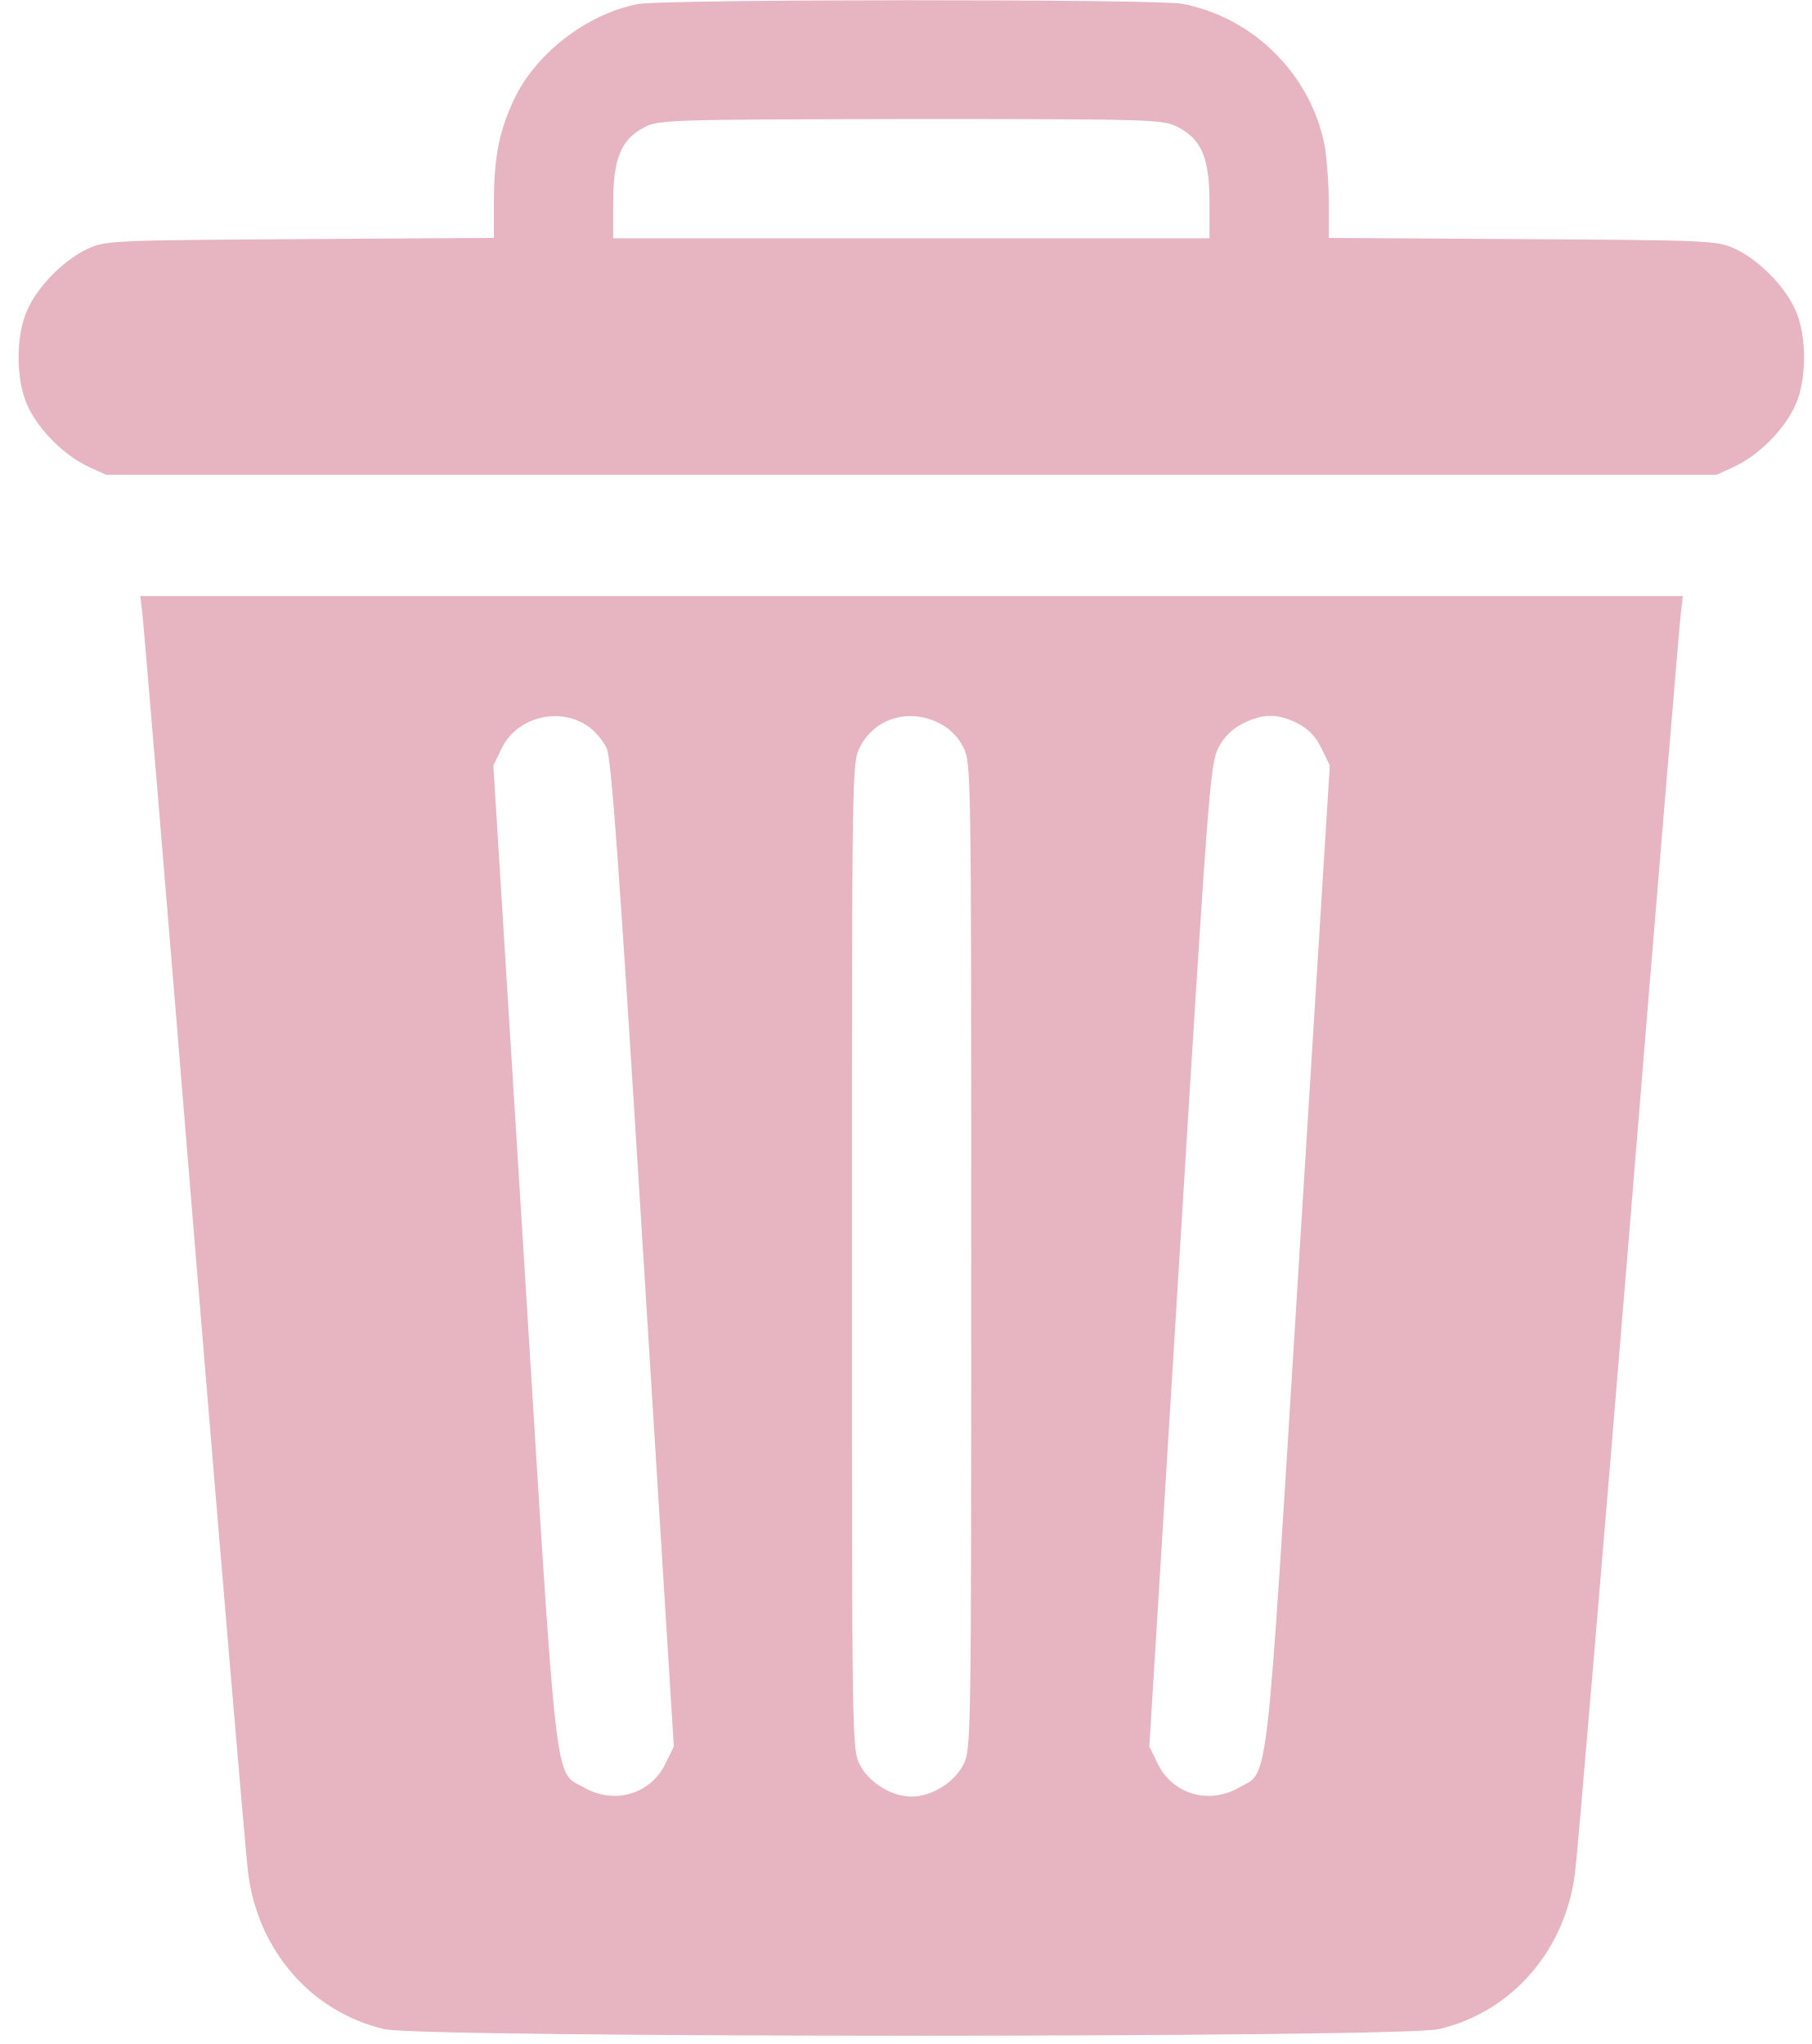
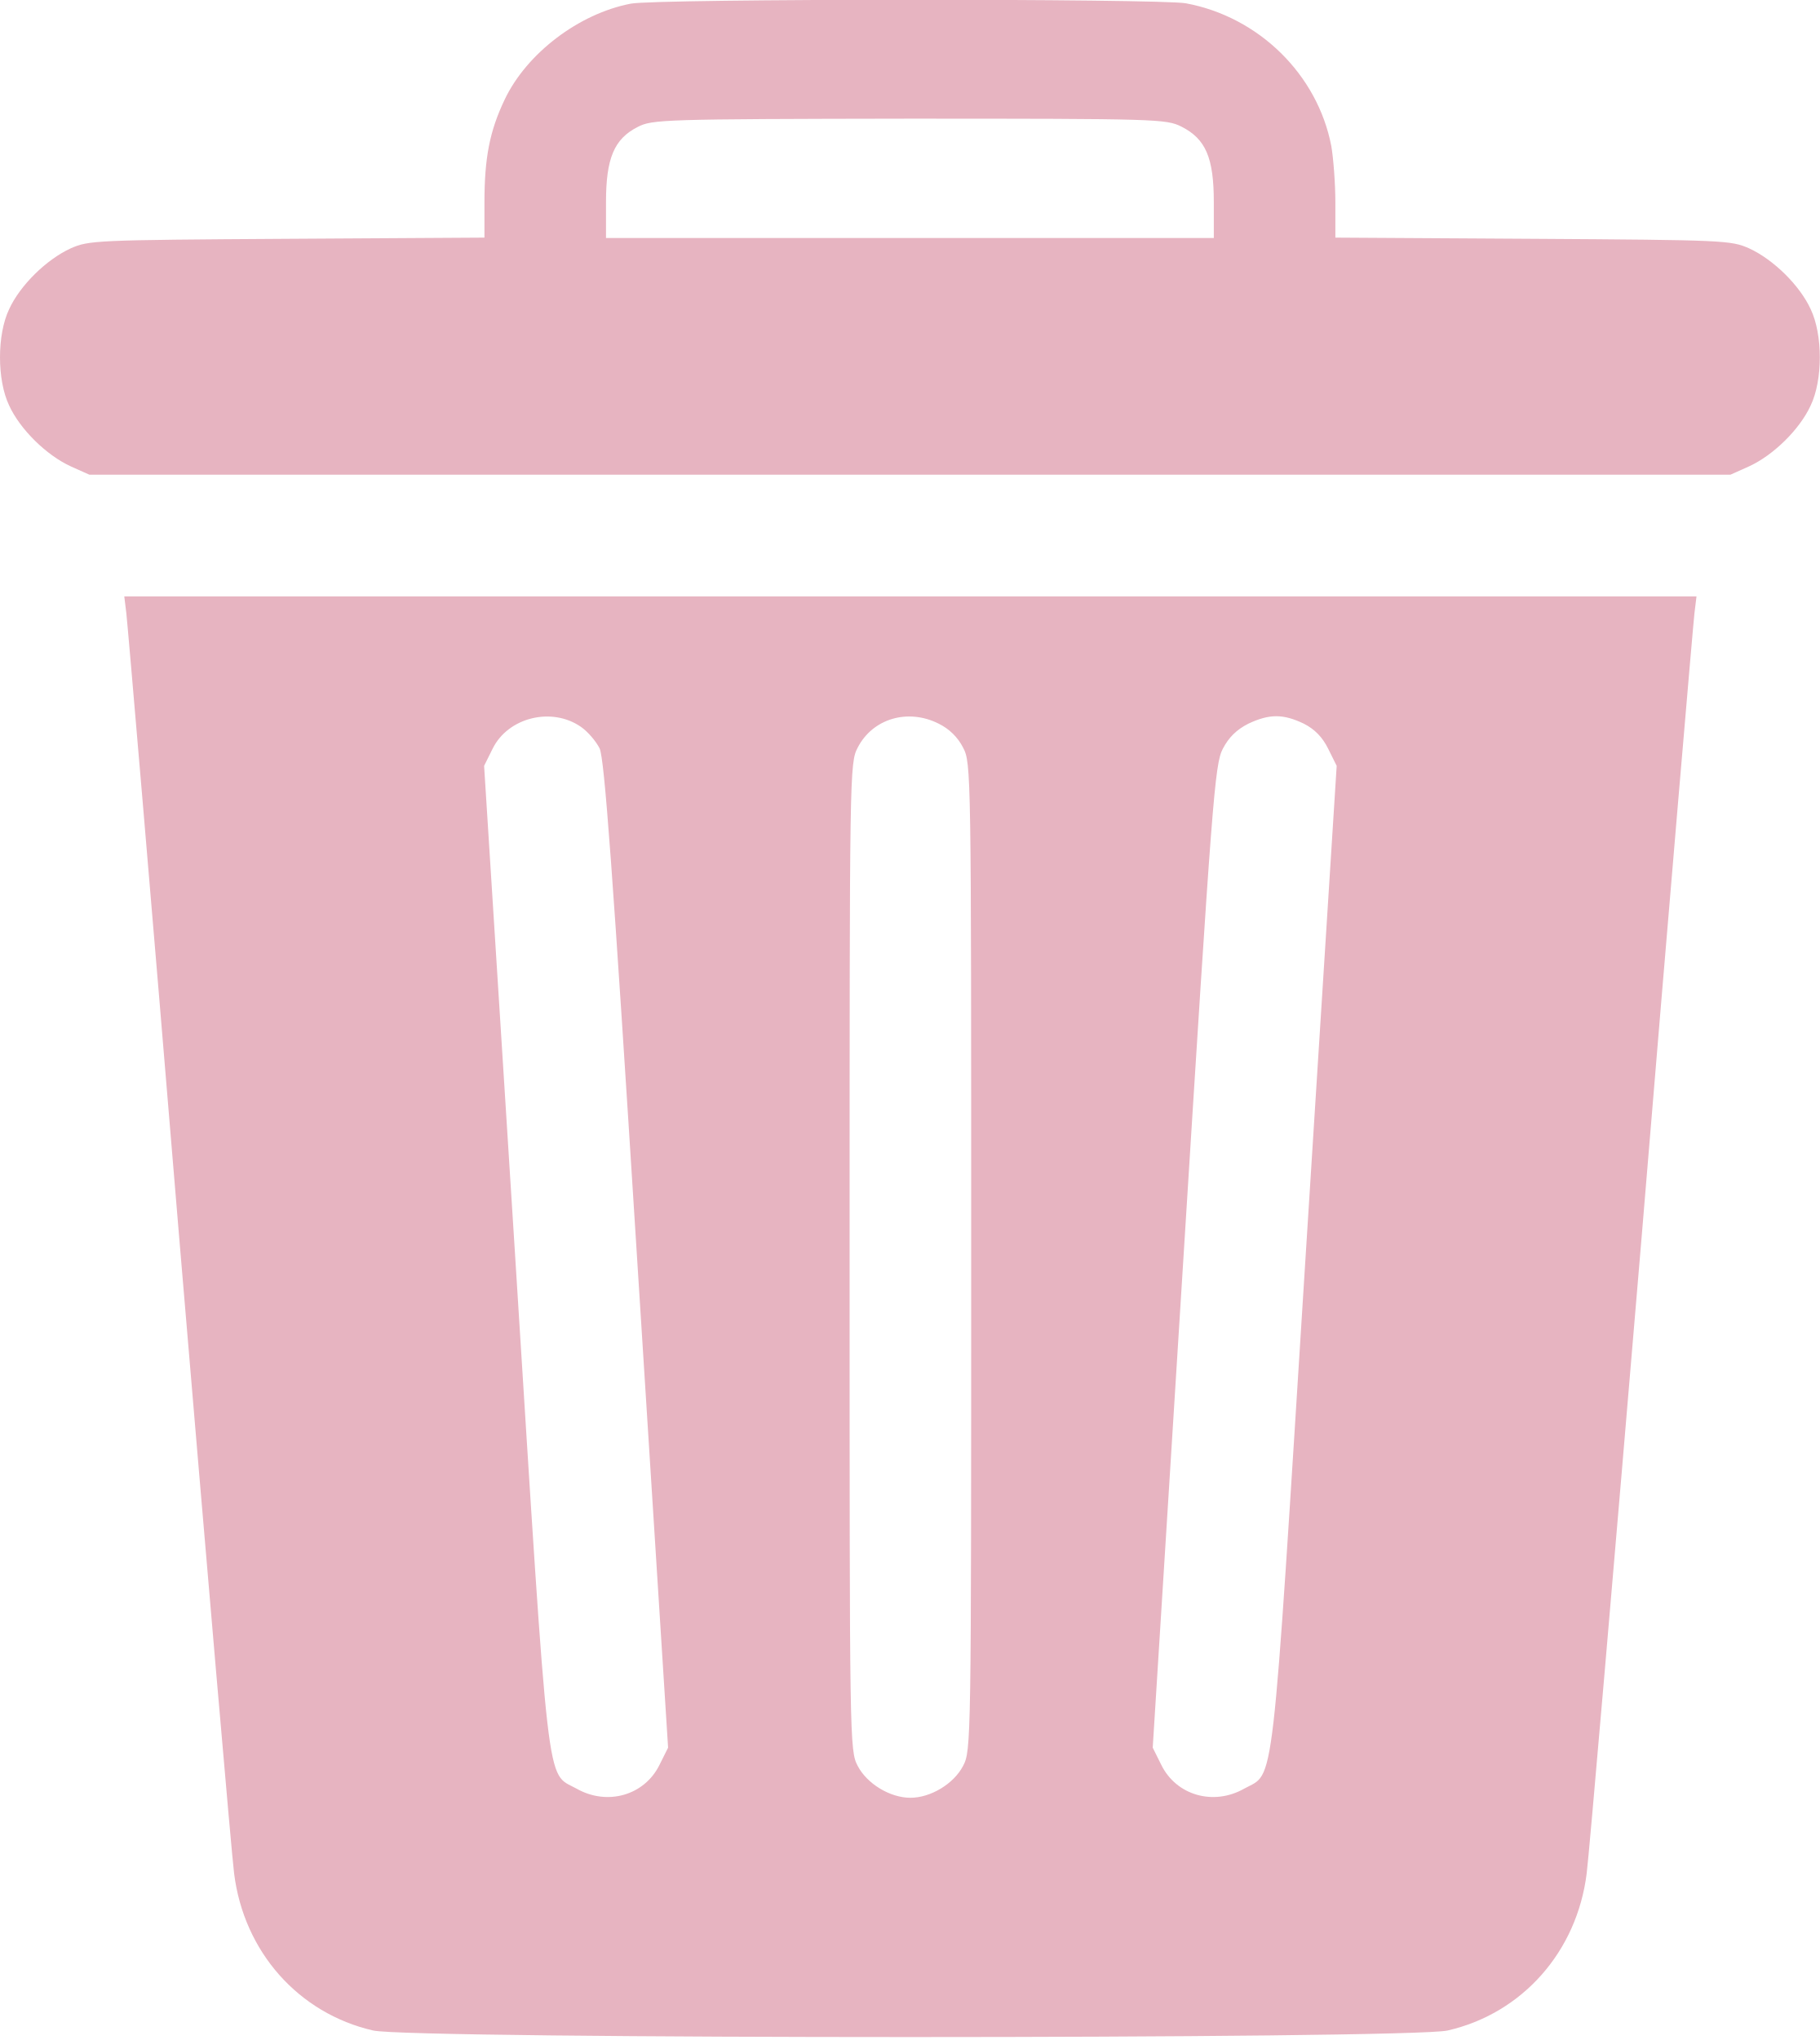
- <svg xmlns="http://www.w3.org/2000/svg" width="70" height="79" viewBox="0 0 70 79" fill="none">
-   <path d="M24.633 0.161C22.666 0.545 20.684 2.081 19.855 3.863C19.286 5.077 19.087 6.106 19.087 7.843V9.195L11.604 9.241C4.306 9.287 4.091 9.302 3.4 9.609C2.478 10.04 1.479 11.038 1.064 11.96C0.604 12.943 0.604 14.695 1.064 15.678C1.479 16.6 2.478 17.599 3.4 18.029L4.107 18.352H35.219H66.331L67.038 18.029C67.96 17.599 68.958 16.6 69.373 15.678C69.834 14.695 69.834 12.943 69.373 11.96C68.958 11.038 67.96 10.04 67.038 9.609C66.346 9.302 66.131 9.287 58.849 9.241L51.351 9.195V7.843C51.351 7.09 51.274 6.122 51.197 5.661C50.675 2.895 48.447 0.668 45.682 0.145C44.668 -0.039 25.616 -0.039 24.633 0.161ZM45.513 4.908C46.434 5.384 46.742 6.106 46.742 7.827V9.21H35.219H23.696V7.827C23.696 6.137 24.003 5.384 24.894 4.923C25.447 4.631 25.816 4.616 35.188 4.601C44.637 4.601 44.929 4.616 45.513 4.908Z" fill="#E7B4C1" />
-   <path d="M5.499 23.684C5.545 24.053 6.451 34.854 7.496 47.698C8.556 60.542 9.493 71.635 9.586 72.357C9.954 75.384 12.028 77.766 14.855 78.426C16.253 78.764 54.203 78.764 55.601 78.426C58.428 77.766 60.502 75.384 60.871 72.357C60.963 71.635 61.9 60.542 62.96 47.698C64.005 34.854 64.912 24.053 64.958 23.684L65.034 23.039H35.228H5.422L5.499 23.684ZM22.737 28.078C22.998 28.262 23.306 28.631 23.444 28.908C23.628 29.307 23.936 33.578 24.857 48.466L26.04 67.502L25.718 68.163C25.149 69.346 23.736 69.761 22.568 69.085C21.401 68.424 21.554 69.684 20.248 48.62L19.065 29.584L19.388 28.923C19.972 27.709 21.631 27.295 22.737 28.078ZM36.304 27.955C36.703 28.155 37.026 28.478 37.225 28.877C37.533 29.476 37.533 29.738 37.533 48.543C37.533 67.349 37.533 67.61 37.225 68.209C36.872 68.9 35.996 69.438 35.228 69.438C34.46 69.438 33.584 68.9 33.231 68.209C32.923 67.61 32.923 67.349 32.923 48.543C32.923 29.753 32.923 29.476 33.231 28.877C33.799 27.756 35.136 27.356 36.304 27.955ZM50.147 27.955C50.562 28.17 50.853 28.478 51.069 28.923L51.391 29.584L50.208 48.62C48.902 69.684 49.056 68.424 47.888 69.085C46.721 69.761 45.307 69.346 44.739 68.163L44.416 67.502L45.584 48.543C46.674 30.798 46.767 29.522 47.074 28.923C47.304 28.478 47.596 28.186 48.042 27.955C48.841 27.571 49.363 27.571 50.147 27.955Z" fill="#E7B4C1" />
+ <svg xmlns="http://www.w3.org/2000/svg" width="58" height="65" viewBox="0 0 58 65" fill="none">
+   <path d="M20.102 0.117C18.449 0.434 16.783 1.702 16.085 3.172C15.607 4.174 15.44 5.023 15.44 6.455V7.571L9.15 7.609C3.016 7.647 2.835 7.659 2.254 7.913C1.479 8.268 0.639 9.092 0.291 9.852C-0.097 10.663 -0.097 12.108 0.291 12.919C0.639 13.68 1.479 14.504 2.254 14.859L2.848 15.125H29H55.152L55.746 14.859C56.521 14.504 57.361 13.68 57.709 12.919C58.097 12.108 58.097 10.663 57.709 9.852C57.361 9.092 56.521 8.268 55.746 7.913C55.165 7.659 54.984 7.647 48.863 7.609L42.56 7.571V6.455C42.56 5.834 42.496 5.035 42.431 4.655C41.992 2.374 40.12 0.536 37.795 0.105C36.943 -0.047 20.928 -0.047 20.102 0.117ZM37.653 4.034C38.428 4.427 38.686 5.023 38.686 6.442V7.583H29H19.314V6.442C19.314 5.048 19.572 4.427 20.321 4.047C20.786 3.806 21.096 3.793 28.974 3.781C36.917 3.781 37.162 3.793 37.653 4.034Z" fill="#E7B4C1" />
+   <path d="M4.026 19.535C4.064 19.839 4.826 28.75 5.704 39.346C6.596 49.943 7.383 59.095 7.461 59.69C7.771 62.187 9.514 64.152 11.891 64.697C13.066 64.976 44.965 64.976 46.14 64.697C48.517 64.152 50.26 62.187 50.57 59.69C50.648 59.095 51.435 49.943 52.327 39.346C53.205 28.75 53.967 19.839 54.005 19.535L54.07 19.003H29.015H3.961L4.026 19.535ZM18.516 23.16C18.735 23.312 18.994 23.616 19.11 23.845C19.265 24.174 19.523 27.698 20.298 39.98L21.293 55.685L21.021 56.23C20.543 57.206 19.355 57.548 18.374 56.99C17.392 56.446 17.521 57.485 16.424 40.107L15.429 24.402L15.7 23.857C16.191 22.856 17.586 22.514 18.516 23.16ZM29.919 23.059C30.255 23.224 30.526 23.49 30.694 23.819C30.953 24.314 30.953 24.529 30.953 40.044C30.953 55.558 30.953 55.774 30.694 56.268C30.397 56.838 29.661 57.282 29.015 57.282C28.37 57.282 27.634 56.838 27.337 56.268C27.078 55.774 27.078 55.558 27.078 40.044C27.078 24.542 27.078 24.314 27.337 23.819C27.814 22.894 28.938 22.564 29.919 23.059ZM41.556 23.059C41.904 23.236 42.15 23.49 42.331 23.857L42.602 24.402L41.607 40.107C40.51 57.485 40.639 56.446 39.657 56.99C38.676 57.548 37.487 57.206 37.01 56.23L36.739 55.685L37.72 40.044C38.637 25.404 38.714 24.352 38.973 23.857C39.166 23.49 39.412 23.249 39.786 23.059C40.458 22.742 40.897 22.742 41.556 23.059Z" fill="#E7B4C1" />
</svg>
